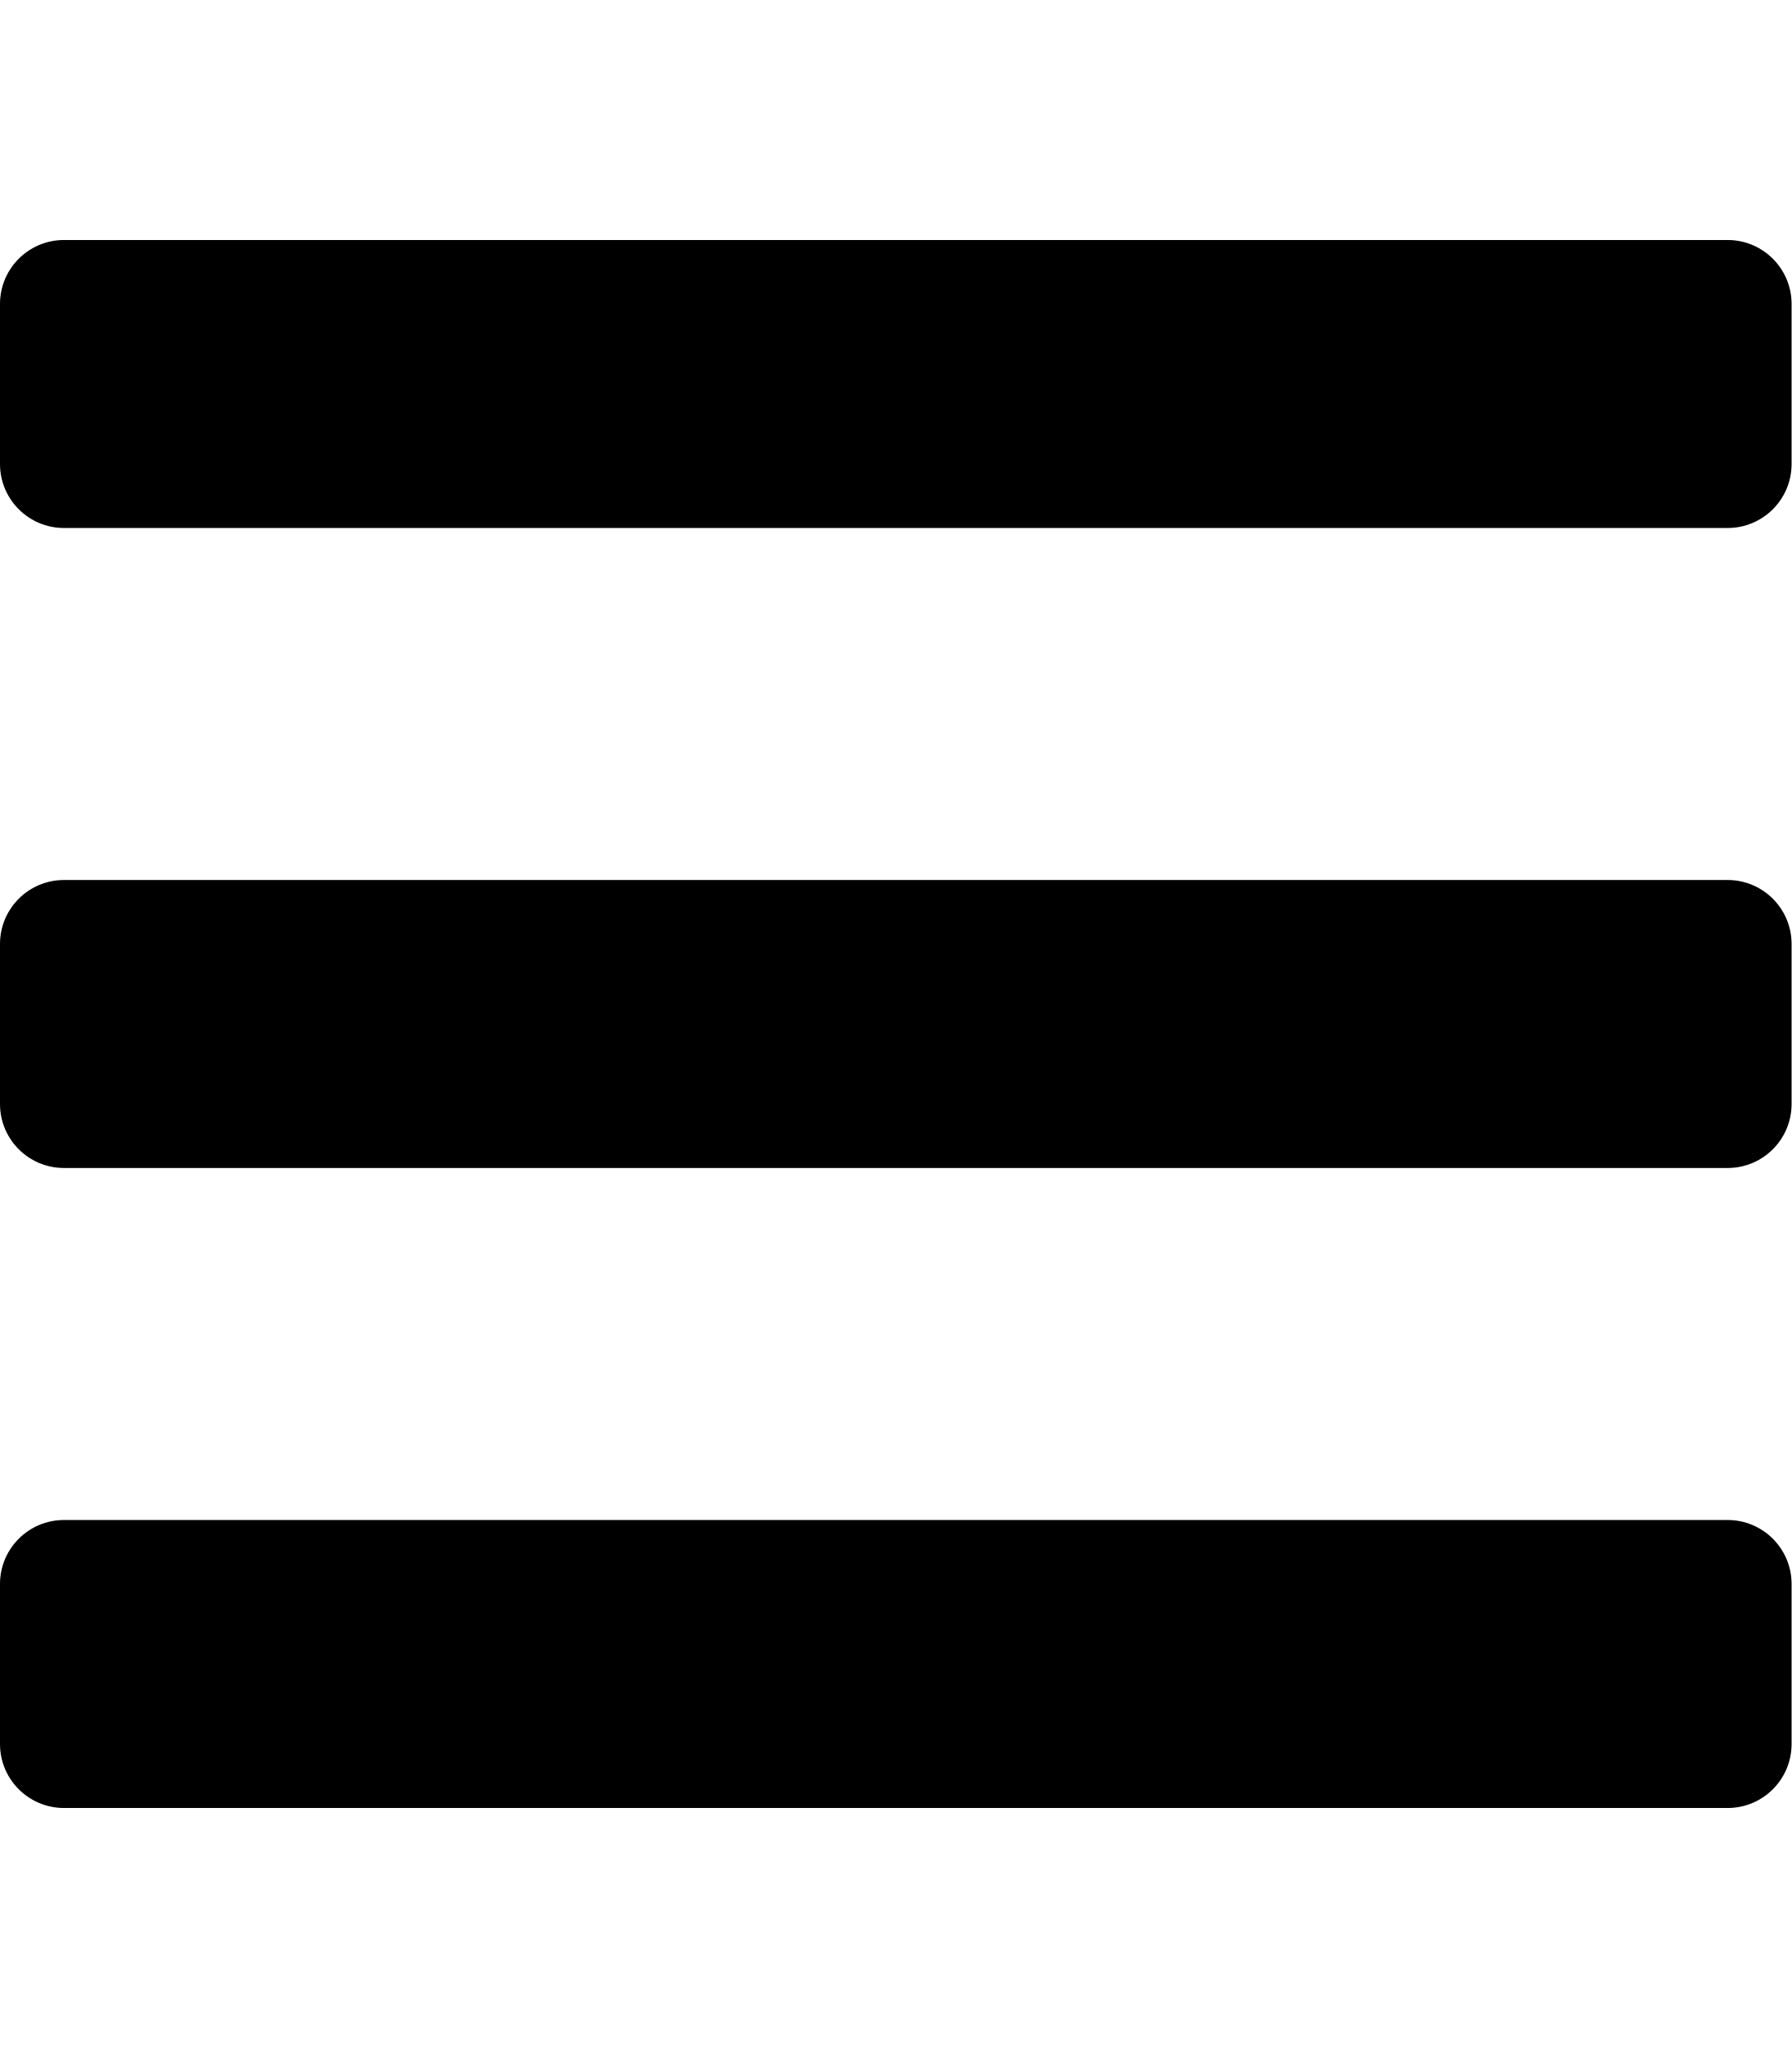
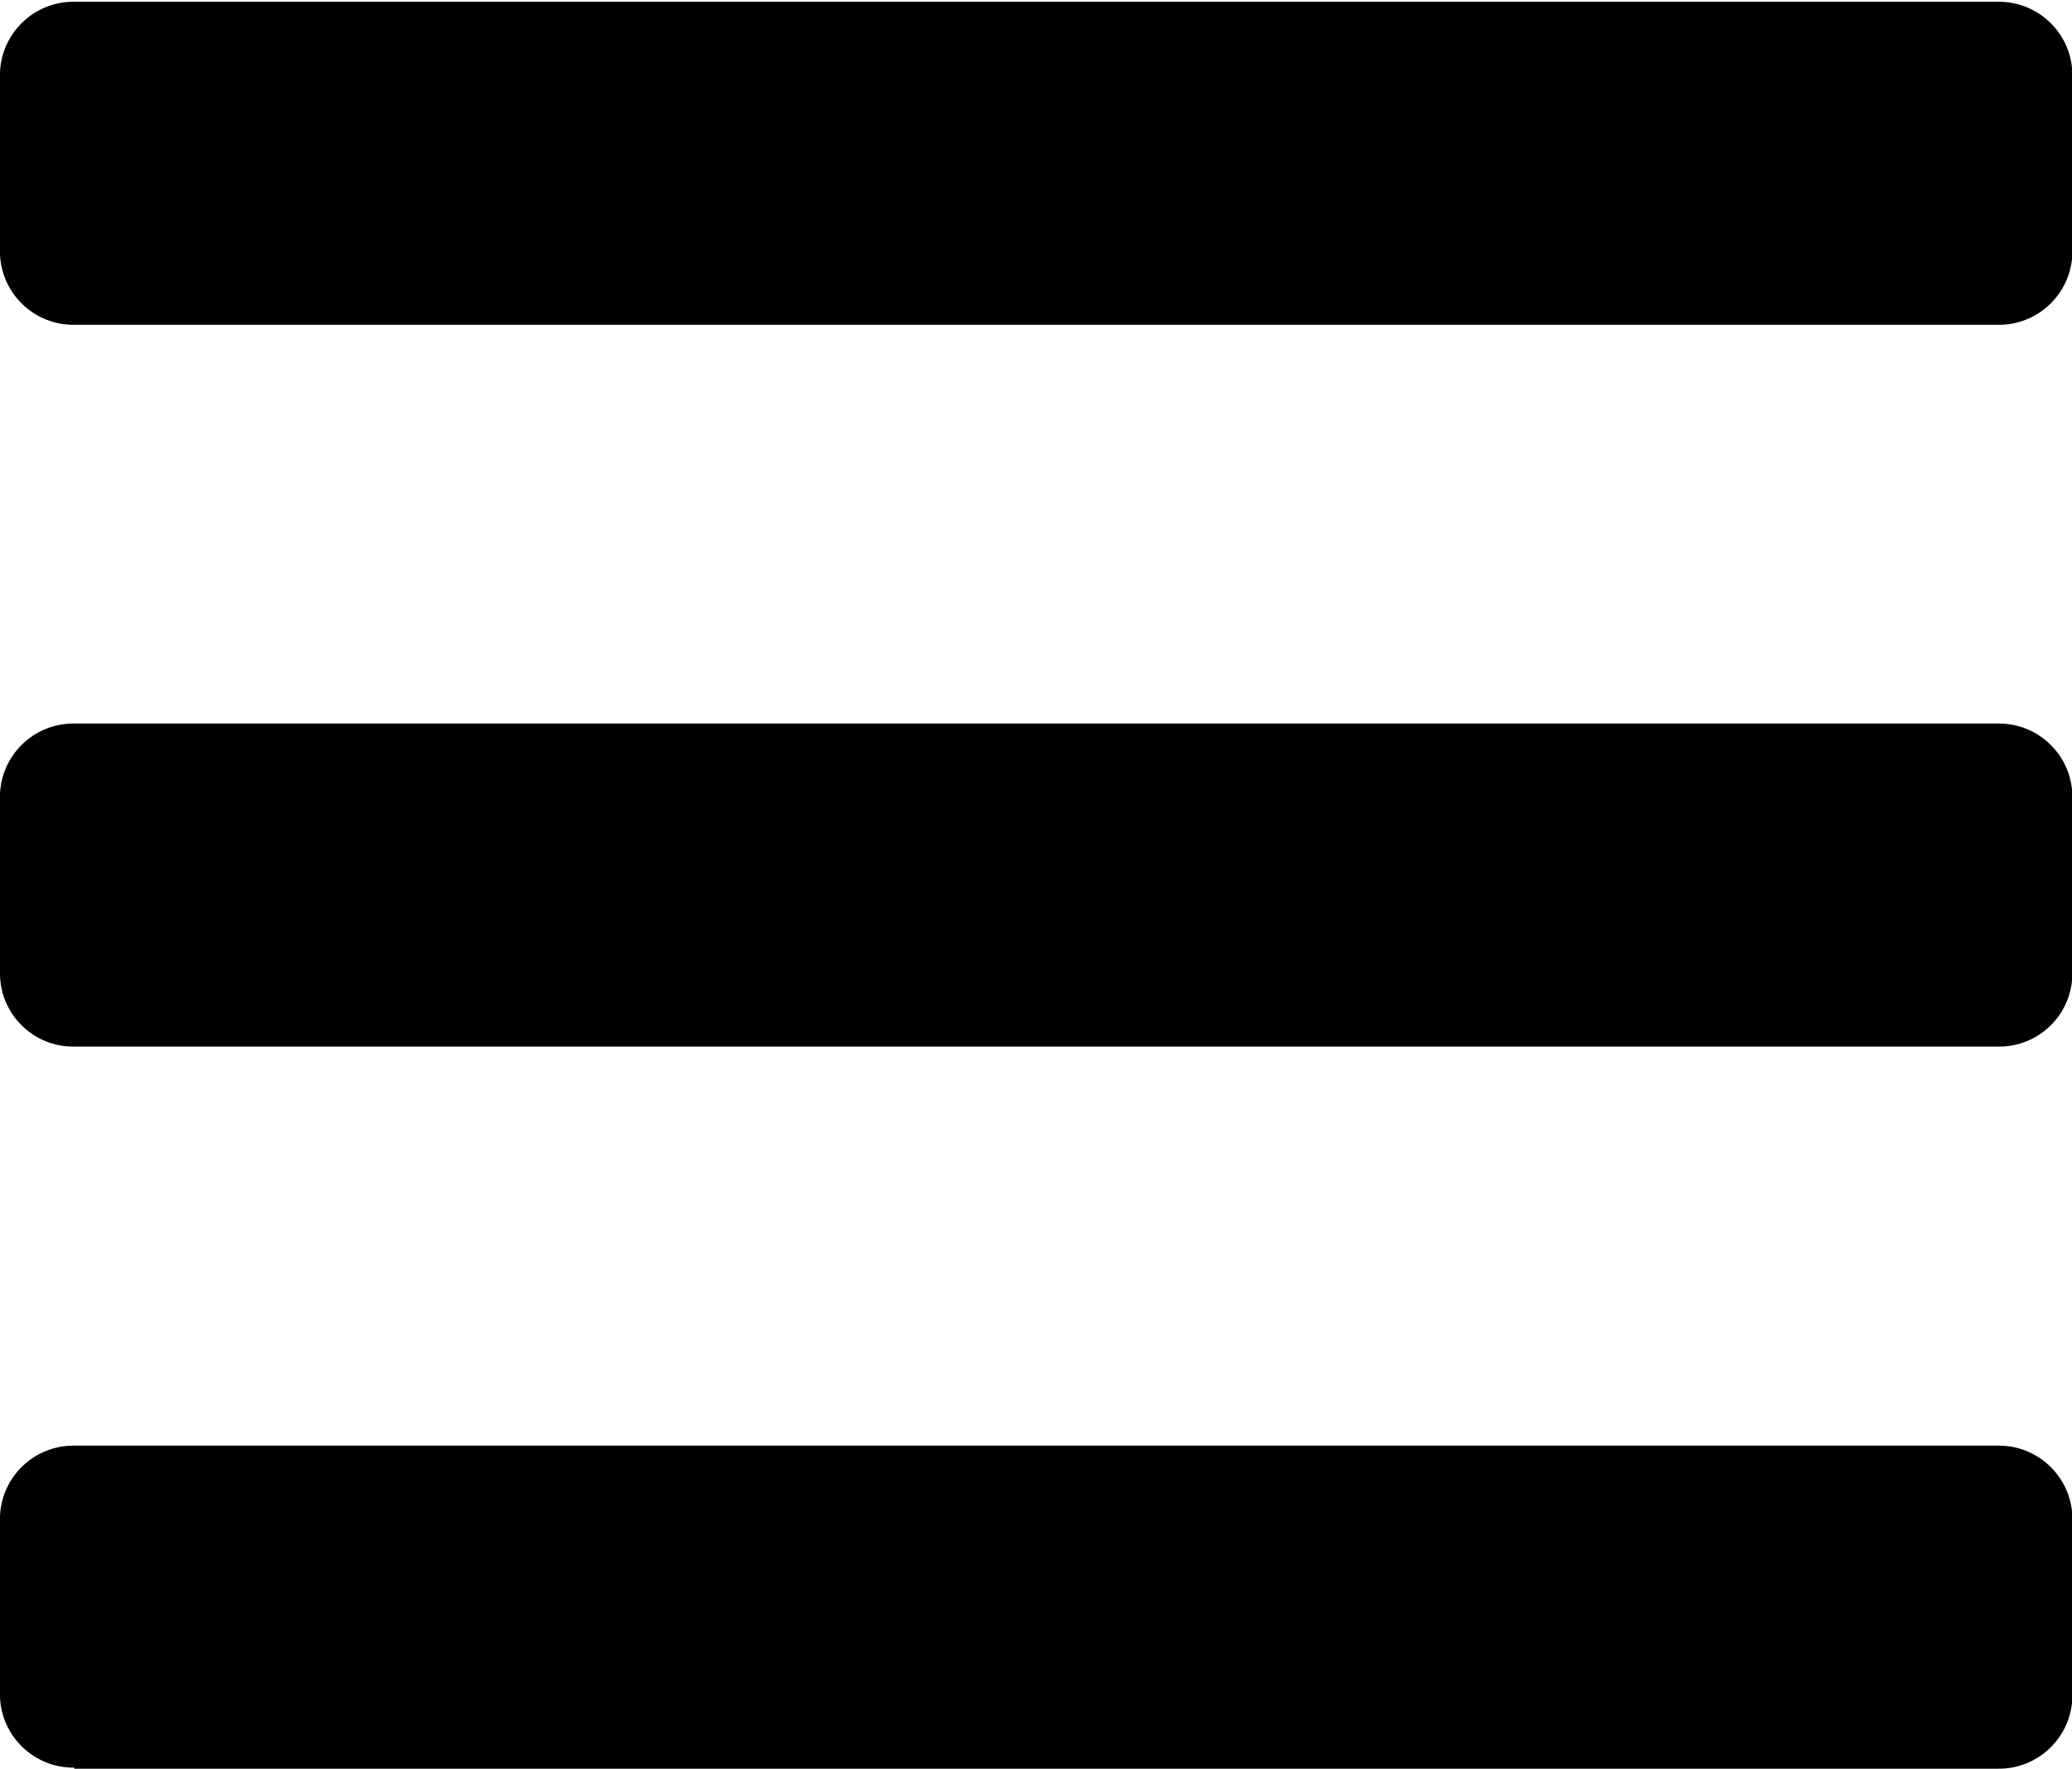
- <svg xmlns="http://www.w3.org/2000/svg" aria-hidden="true" focusable="false" data-prefix="fas" data-icon="bars" class="svg-inline--fa fa-bars fa-w-14" role="img" viewBox="0 0 448 512">
-   <path fill="currentColor" d="M16 132h416c8.837 0 16-7.163 16-16V76c0-8.837-7.163-16-16-16H16C7.163 60 0 67.163 0 76v40c0 8.837 7.163 16 16 16zm0 160h416c8.837 0 16-7.163 16-16v-40c0-8.837-7.163-16-16-16H16c-8.837 0-16 7.163-16 16v40c0 8.837 7.163 16 16 16zm0 160h416c8.837 0 16-7.163 16-16v-40c0-8.837-7.163-16-16-16H16c-8.837 0-16 7.163-16 16v40c0 8.837 7.163 16 16 16z" />
+ <svg xmlns="http://www.w3.org/2000/svg" id="Layer_1" data-name="Layer 1" viewBox="0 0 58.89 50.26">
+   <path d="M327.66,53h54.68a2.09,2.09,0,0,0,2.11-2V45.82a2.09,2.09,0,0,0-2.11-2H327.66a2.09,2.09,0,0,0-2.11,2V51A2.09,2.09,0,0,0,327.66,53Zm0,20.51h54.68a2.08,2.08,0,0,0,2.11-2.05V66.33a2.09,2.09,0,0,0-2.11-2H327.66a2.09,2.09,0,0,0-2.11,2v5.13A2.08,2.08,0,0,0,327.66,73.51Zm0,20.52h54.68a2.09,2.09,0,0,0,2.11-2V86.85a2.09,2.09,0,0,0-2.11-2H327.66a2.09,2.09,0,0,0-2.11,2V92A2.09,2.09,0,0,0,327.66,94Z" transform="translate(-325.55 -43.77)" />
</svg>
